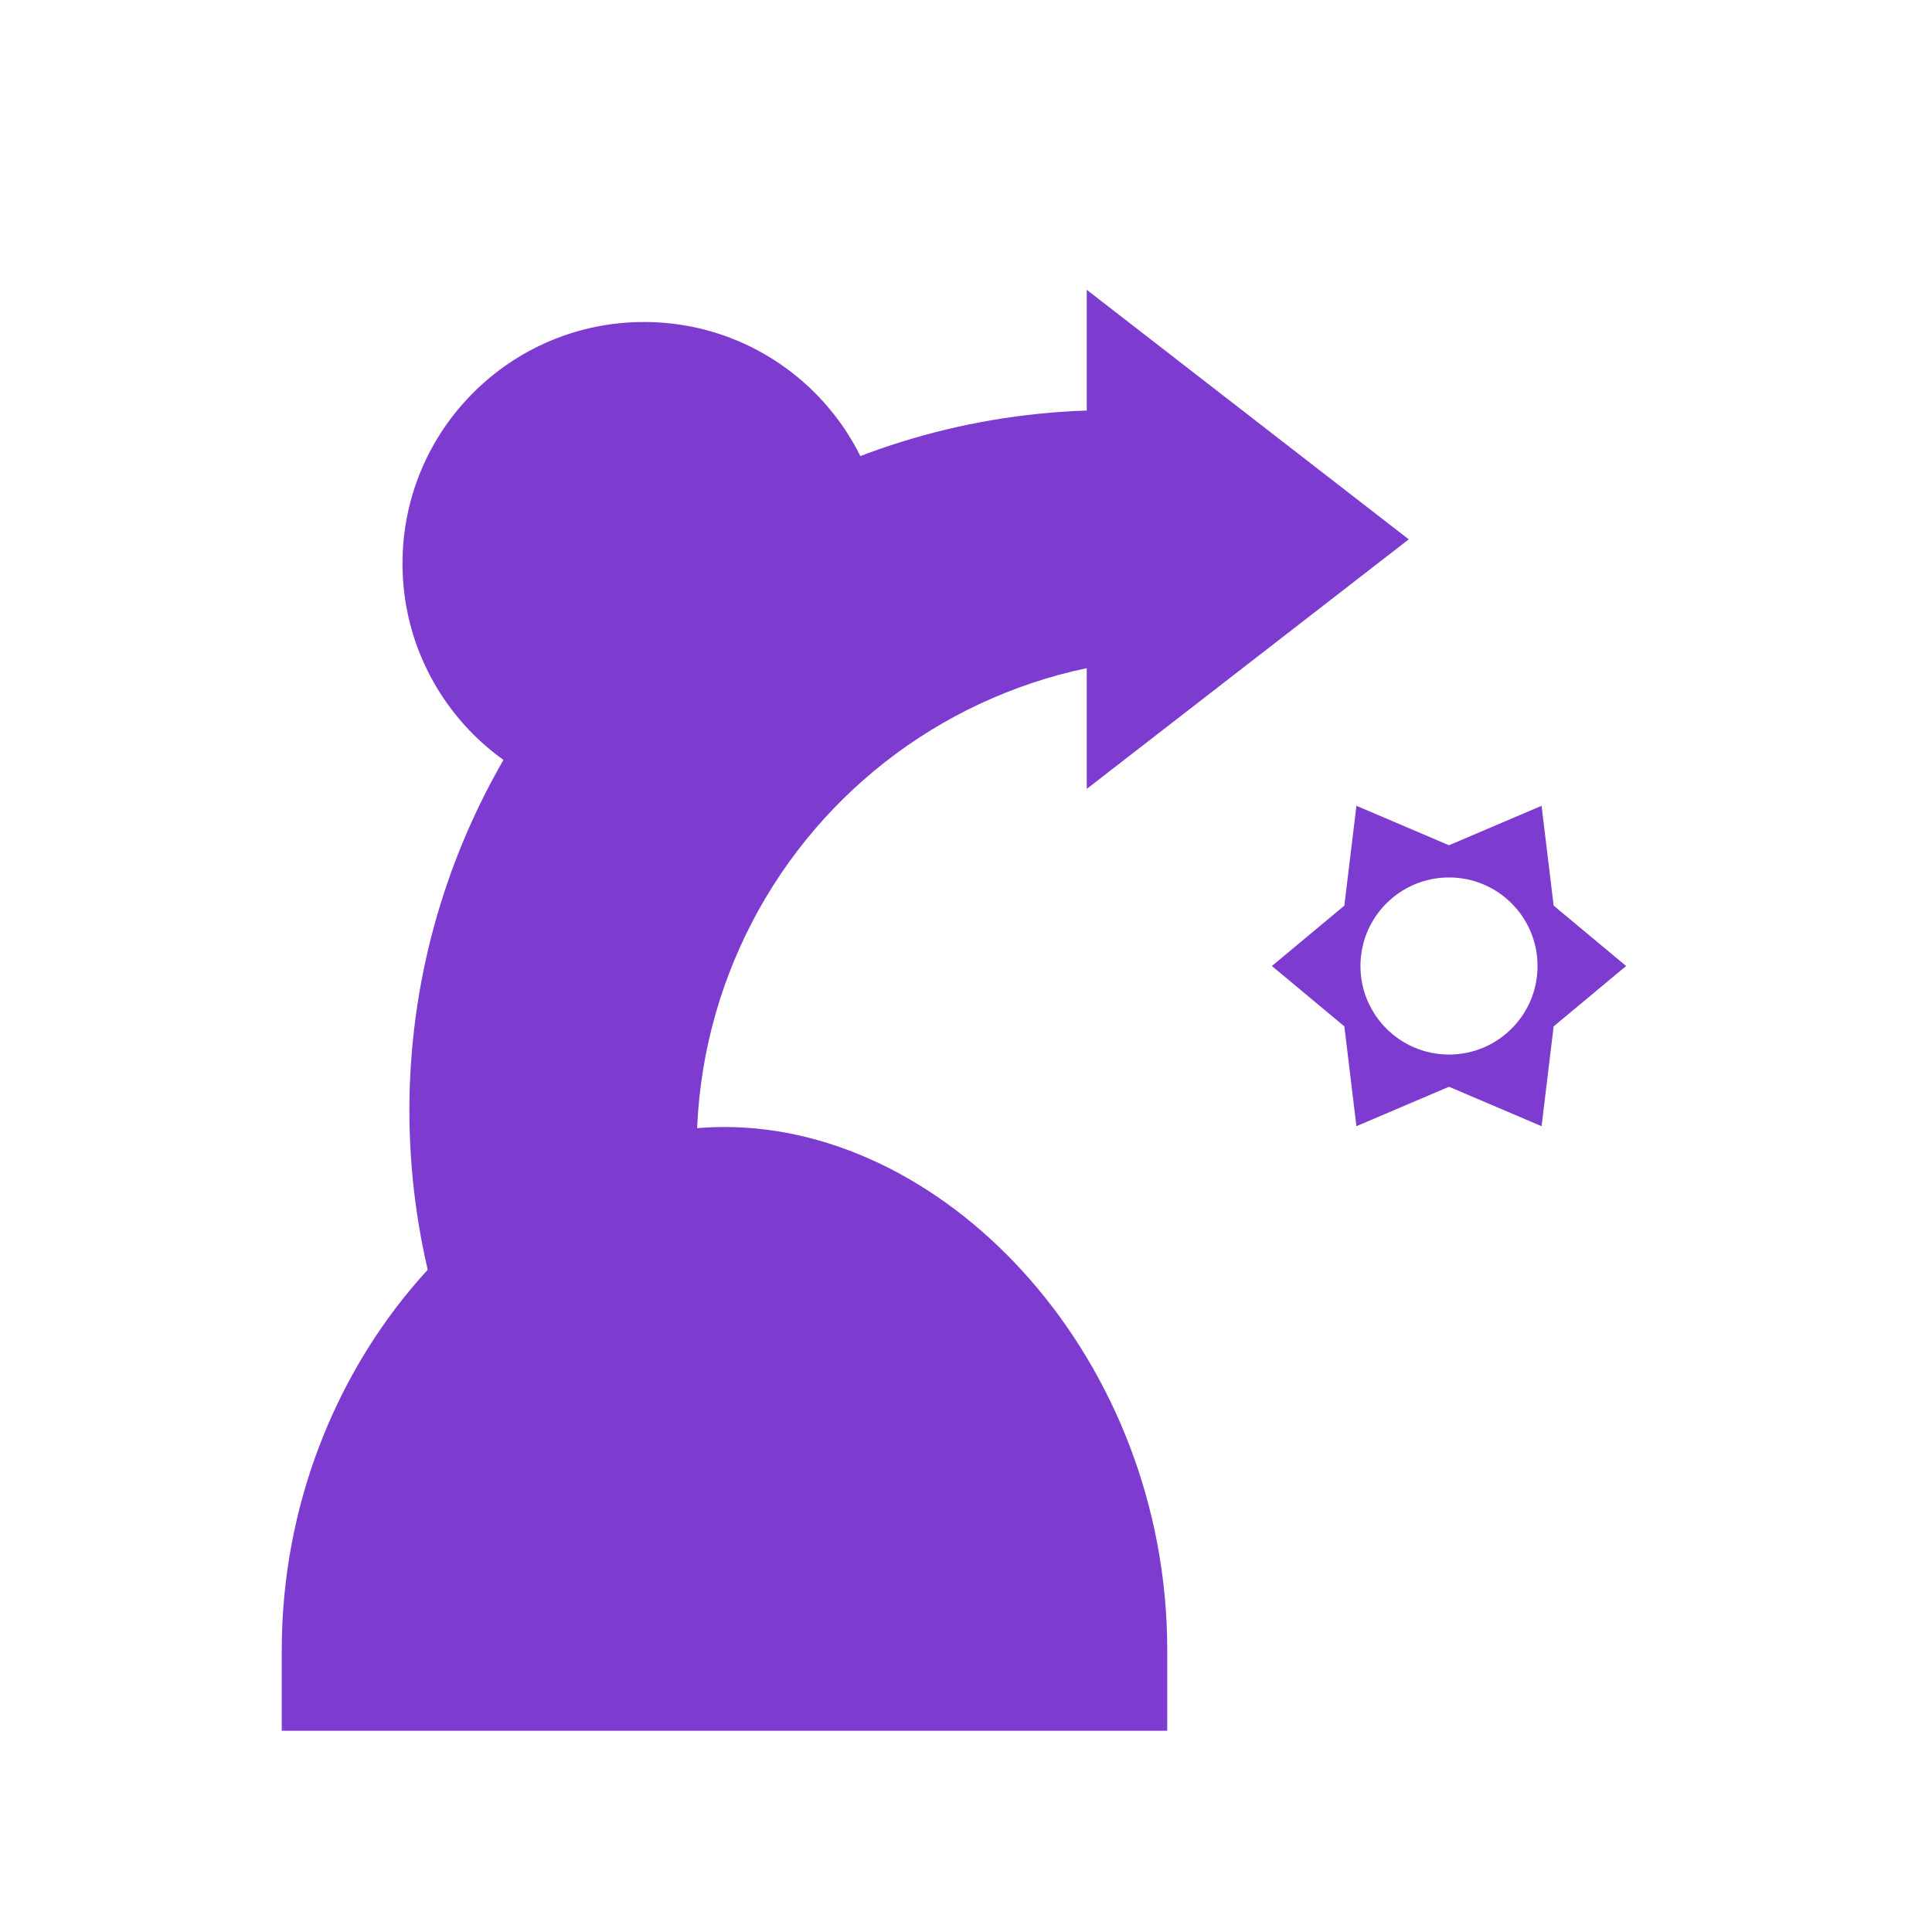
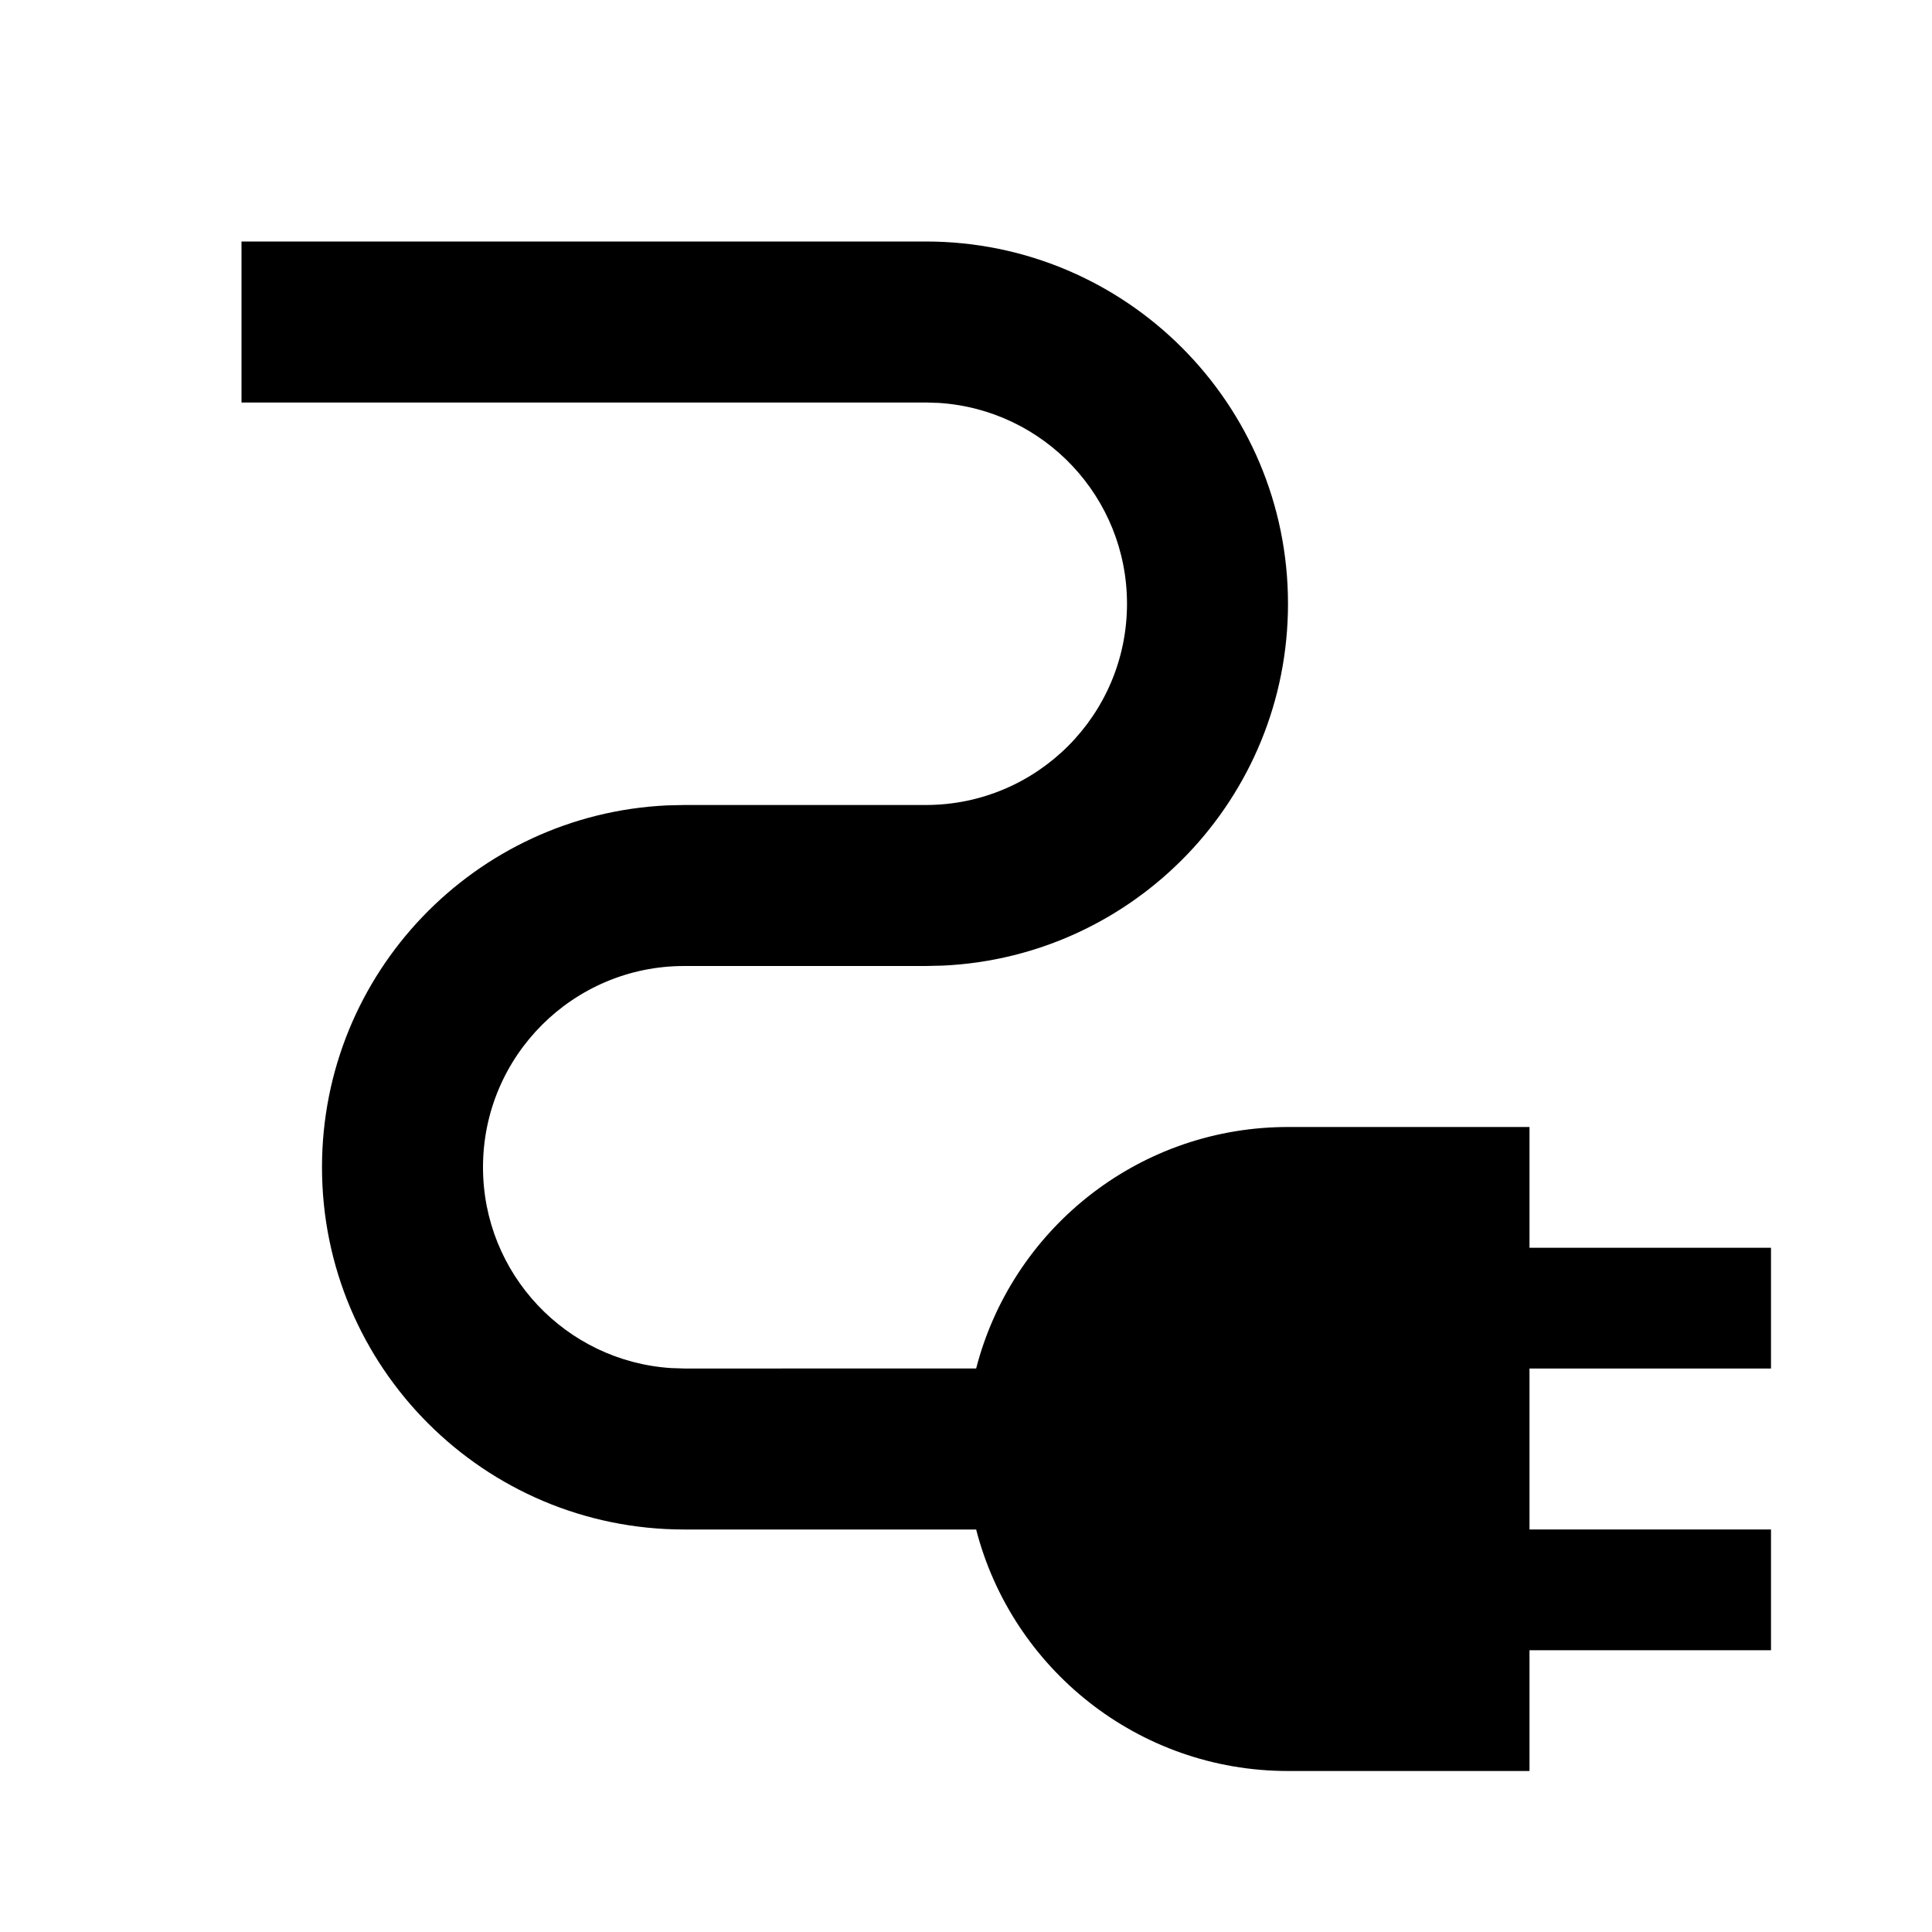
- <svg xmlns="http://www.w3.org/2000/svg" viewBox="0 0 24 24" role="img" aria-hidden="false">
-   <circle cx="8" cy="7" r="3" fill="#7e3bd0" />
-   <path fill="#7e3bd0" d="M3.5 21.5h11v-1c0-3.6-2.7-6.5-5.5-6.5s-5.5 2.9-5.5 6.5v1z" />
-   <path fill="#7e3bd0" d="M6.6 18.7A8.7 8.7 0 0 1 13.5 5.1V3.6l4 3.1-4 3.1v-1.5A6.1 6.1 0 0 0 9.3 17l-1.5 2.2z" />
-   <path fill="#7e3bd0" fill-rule="evenodd" d="M20.2 12 19.3 12.75 19.15 13.99 18 13.5 16.85 13.99 16.7 12.75 15.8 12 16.7 11.25 16.85 10.01 18 10.5 19.15 10.01 19.3 11.25 20.2 12ZM18 10.9a1.1 1.1 0 1 0 0 2.2 1.1 1.1 0 0 0 0-2.2z" />
+ <svg xmlns="http://www.w3.org/2000/svg" width="24" height="24" viewBox="0 0 512 512">
+   <path fill="#000000" fill-rule="evenodd" d="M245.333 64c53.02 0 96 42.98 96 96c0 51.504-40.56 93.536-91.48 95.896l-4.52.104h-64C151.878 256 128 279.878 128 309.333c0 28.277 22.006 51.414 49.827 53.22l3.506.114l77.356-.001c9.36-36.368 42.094-63.353 81.233-63.988l1.411-.011h64v32h64v32h-64v42.666h64v32h-64v32h-64c-39.761 0-73.171-27.194-82.644-63.999h-77.356c-53.019 0-96-42.981-96-96c0-51.505 40.56-93.536 91.481-95.896l4.52-.105h64c29.455 0 53.333-23.878 53.333-53.333c0-28.277-22.006-51.414-49.827-53.22l-3.507-.113H64V64z" />
</svg>
